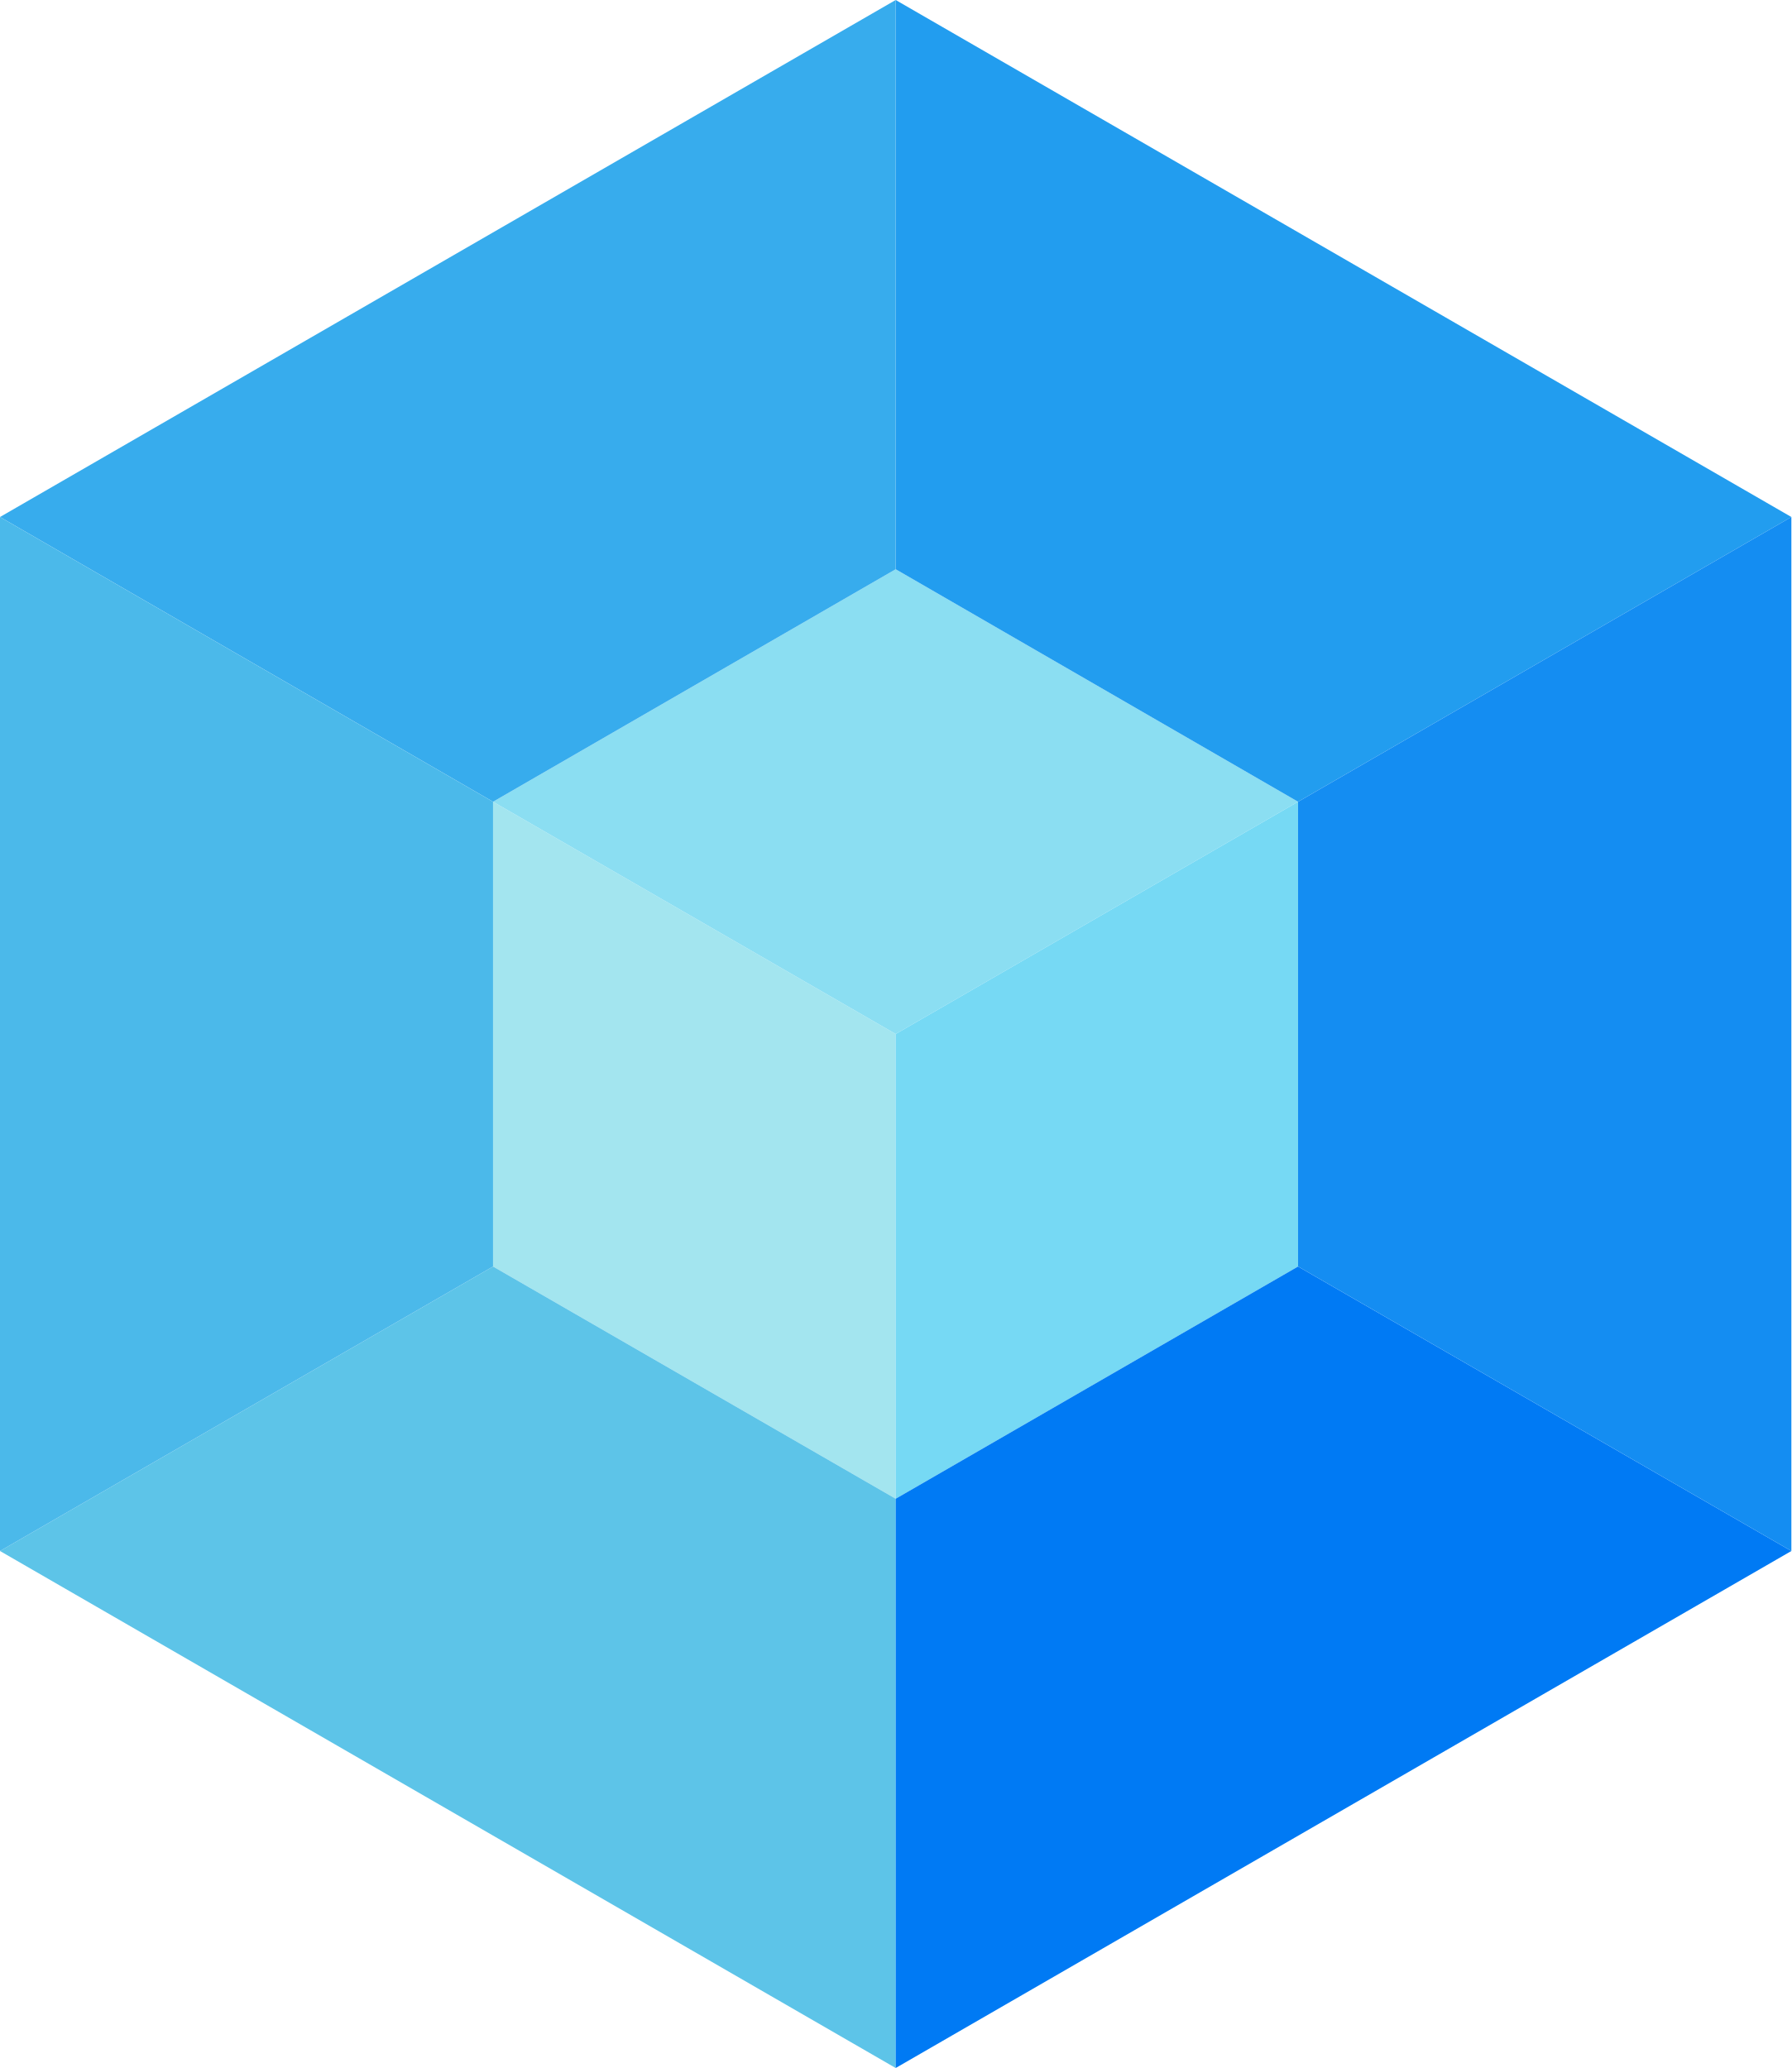
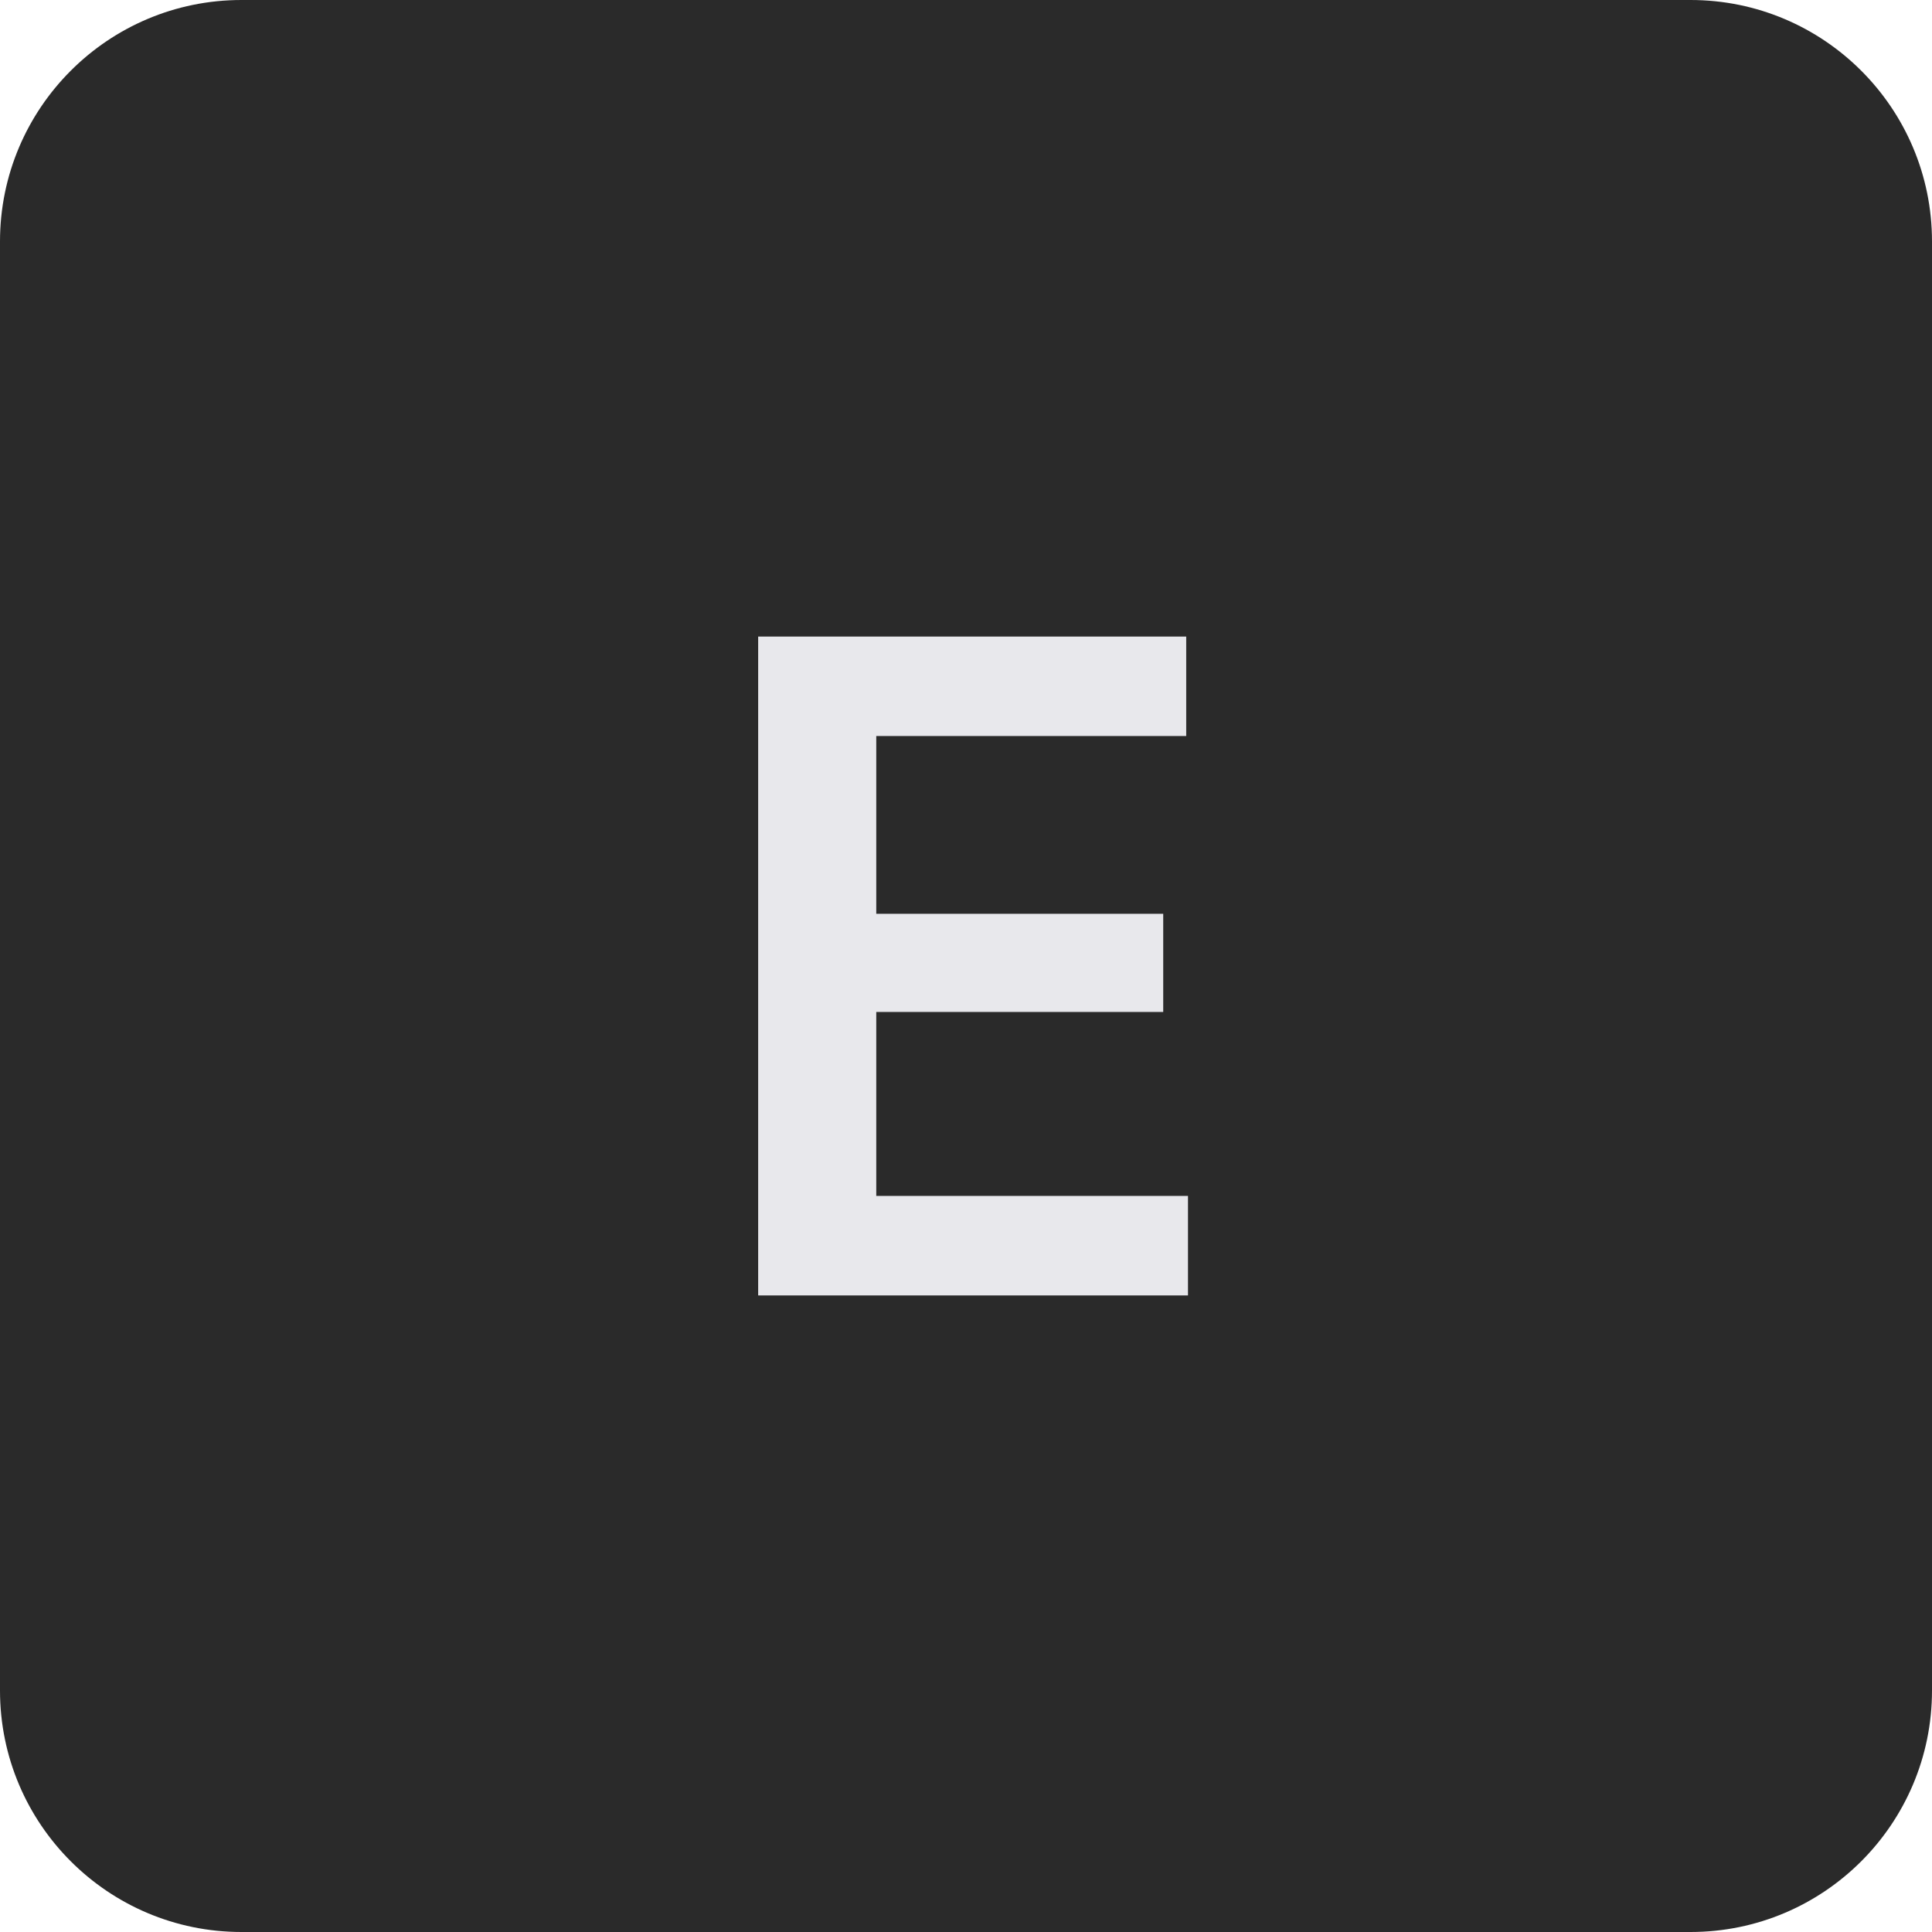
- <svg xmlns="http://www.w3.org/2000/svg" id="Layer_2" viewBox="0 0 68.56 79.16">
-   <g id="Layer_1-2">
-     <polygon points="18.87 30.69 18.87 48.48 34.28 57.37 34.28 39.58 18.87 30.69" style="fill:#a3e5ef;" />
-     <polygon points="34.28 21.79 34.28 21.79 18.87 30.69 34.28 39.58 49.68 30.69 34.28 21.79" style="fill:#8bdef2;" />
-     <polygon points="49.68 30.69 34.28 39.58 34.28 57.37 34.28 57.37 49.68 48.48 49.68 30.69" style="fill:#76d9f4;" />
-     <polygon points="34.28 21.79 18.87 30.69 18.87 30.69 34.28 39.58 49.68 30.69 49.68 30.69 34.28 21.79" style="fill:none;" />
-     <polygon points="49.68 30.69 49.68 30.69 68.56 19.79 34.28 0 34.28 21.79 49.68 30.69" style="fill:#229def;" />
-     <polygon points="18.87 30.69 34.28 21.79 34.28 0 0 19.79 18.87 30.69 18.87 30.69" style="fill:#37aced;" />
-     <polygon points="18.87 48.48 0 59.37 34.28 79.16 34.28 57.37 18.87 48.48" style="fill:#5dc4e8;" />
-     <polygon points="49.68 48.48 34.28 57.37 34.28 57.37 34.28 79.16 68.56 59.37 49.68 48.48" style="fill:#007af4;" />
-     <polygon points="68.56 59.37 68.56 19.79 68.56 19.79 49.68 30.69 49.68 48.48 49.68 48.48 68.56 59.37 68.56 59.37" style="fill:#148df2;" />
-     <polygon points="18.87 48.48 18.87 30.69 0 19.79 0 59.37 0 59.37 18.87 48.48 18.87 48.48" style="fill:#4bb9ea;" />
-   </g>
+ <svg xmlns="http://www.w3.org/2000/svg" viewBox="0 0 512 512" width="512" height="512">
+   <rect fill="#2A2A2A" width="512" height="512" rx="64" />
+   <text x="256" y="256" text-anchor="middle" dominant-baseline="central" font-family="system-ui,-apple-system,sans-serif" font-size="240" font-weight="600" fill="#E8E8EC">E</text>
</svg>
